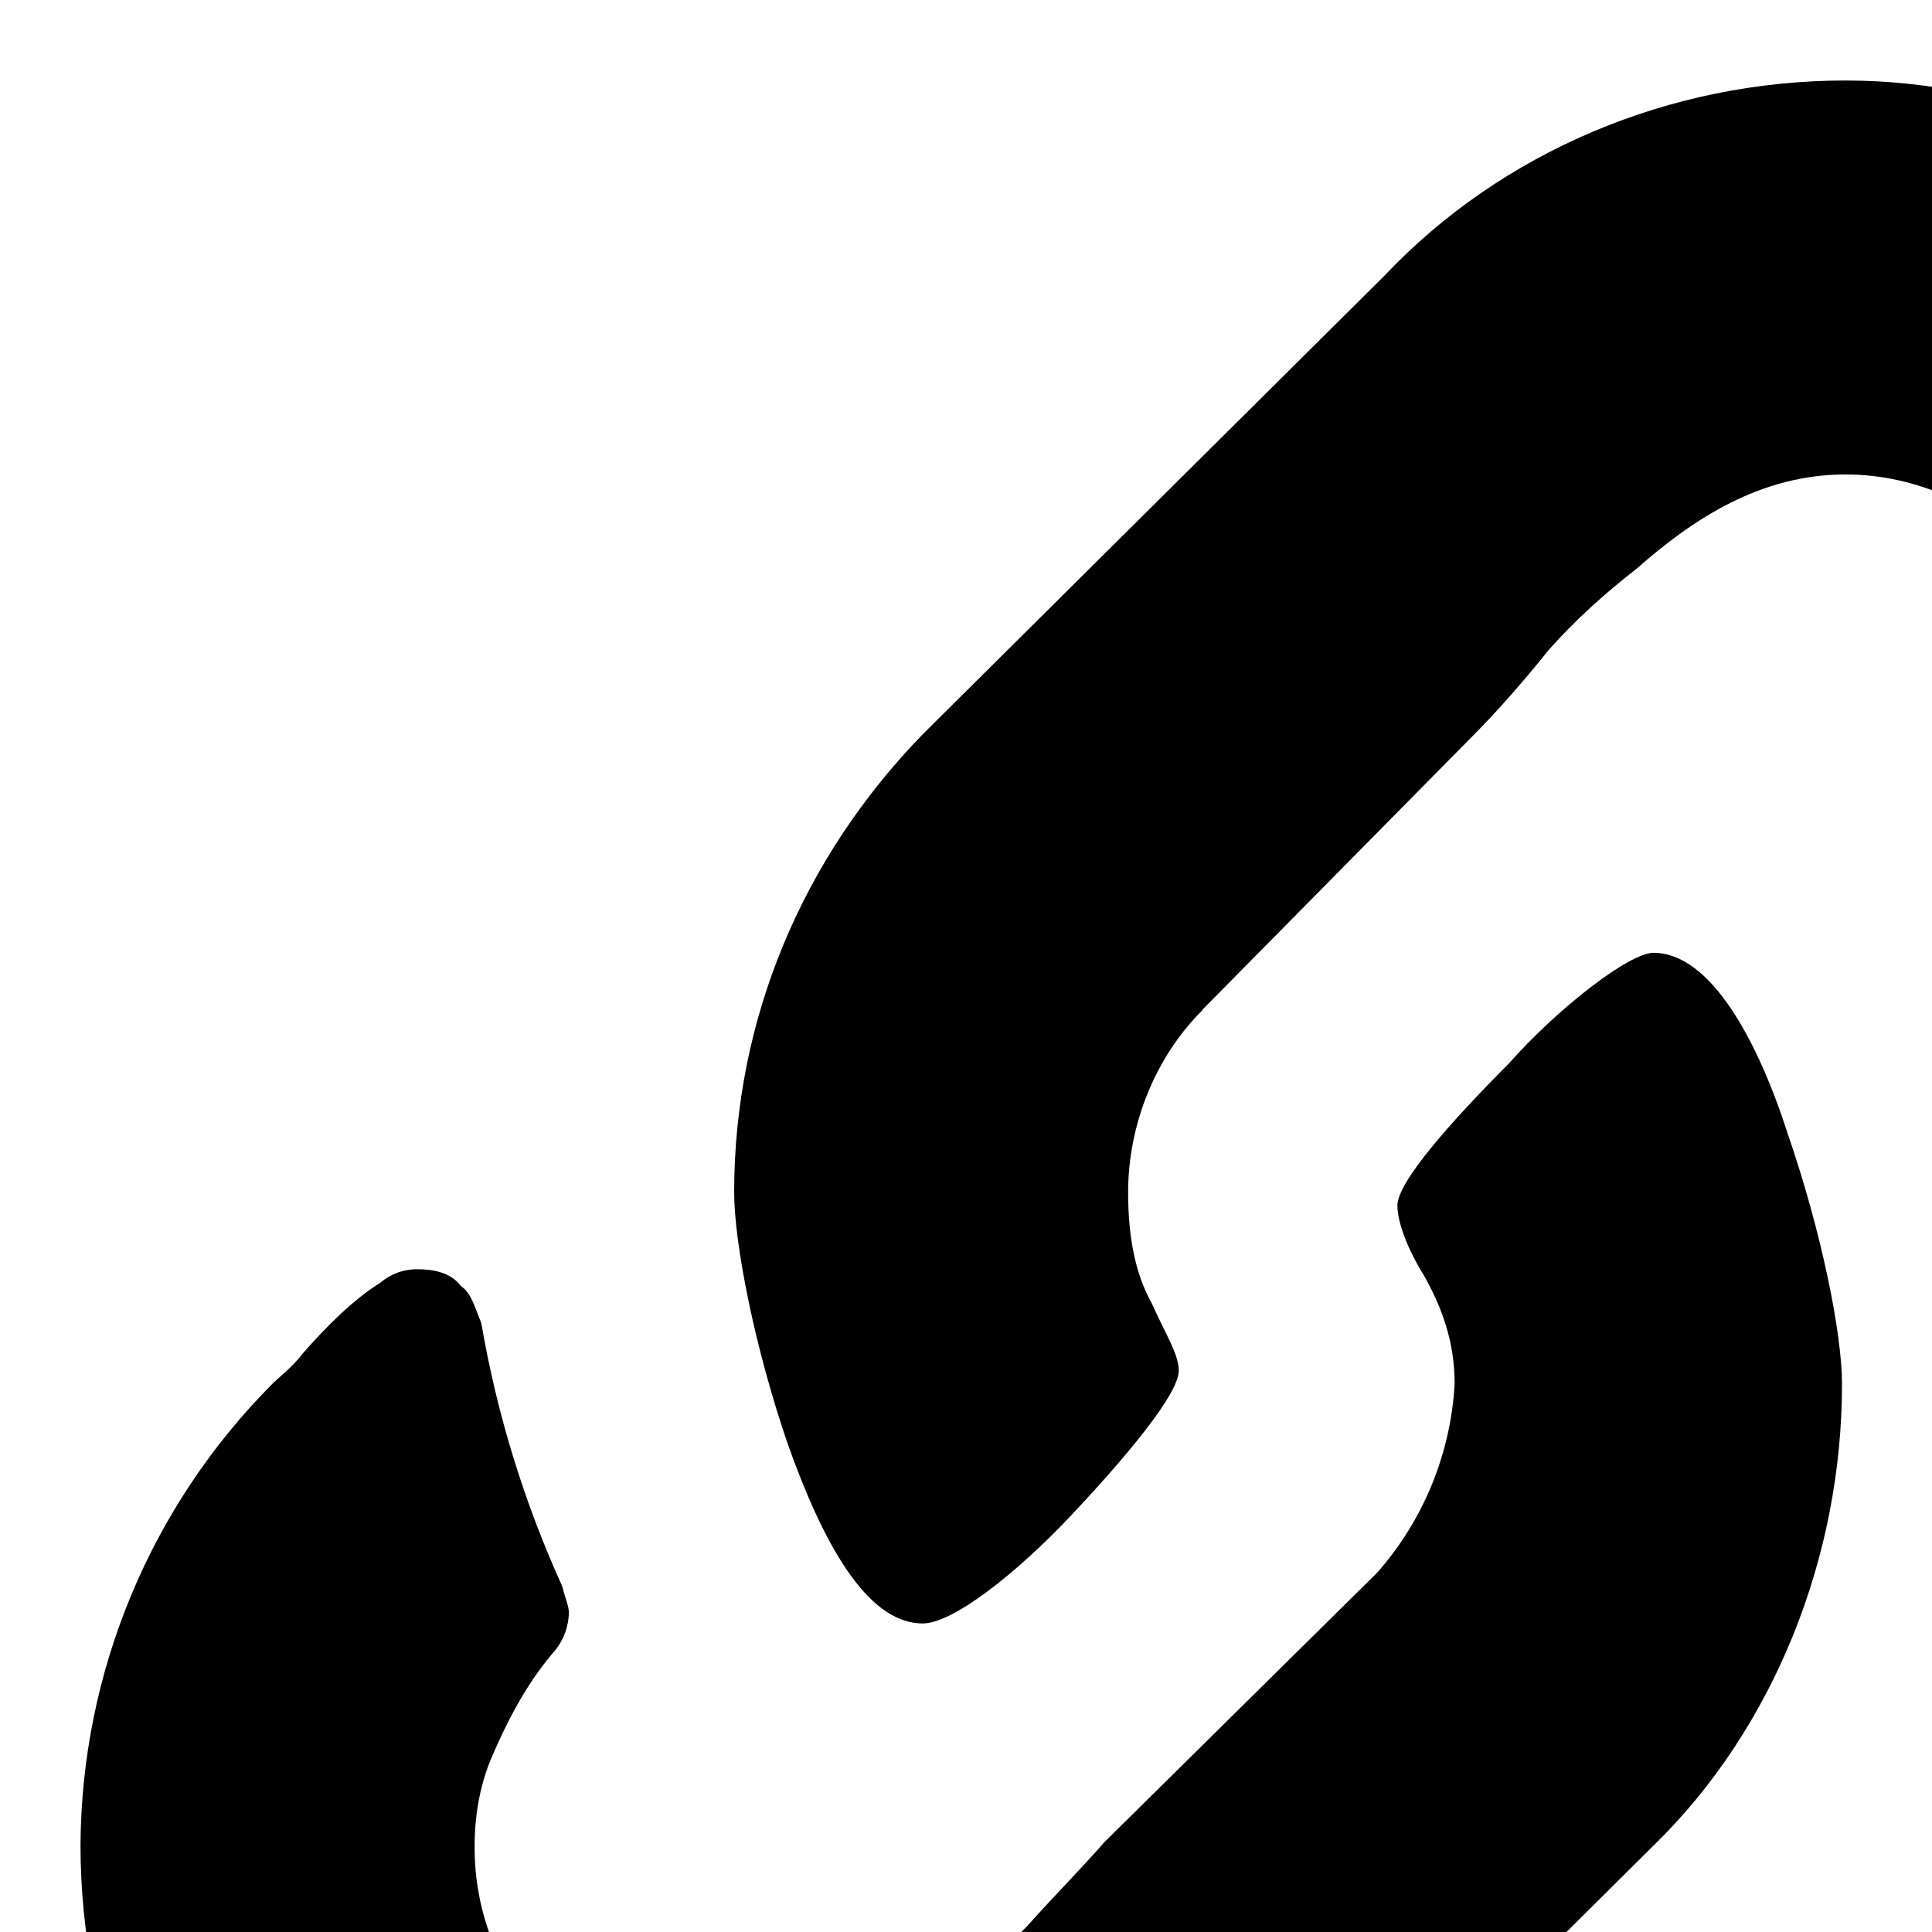
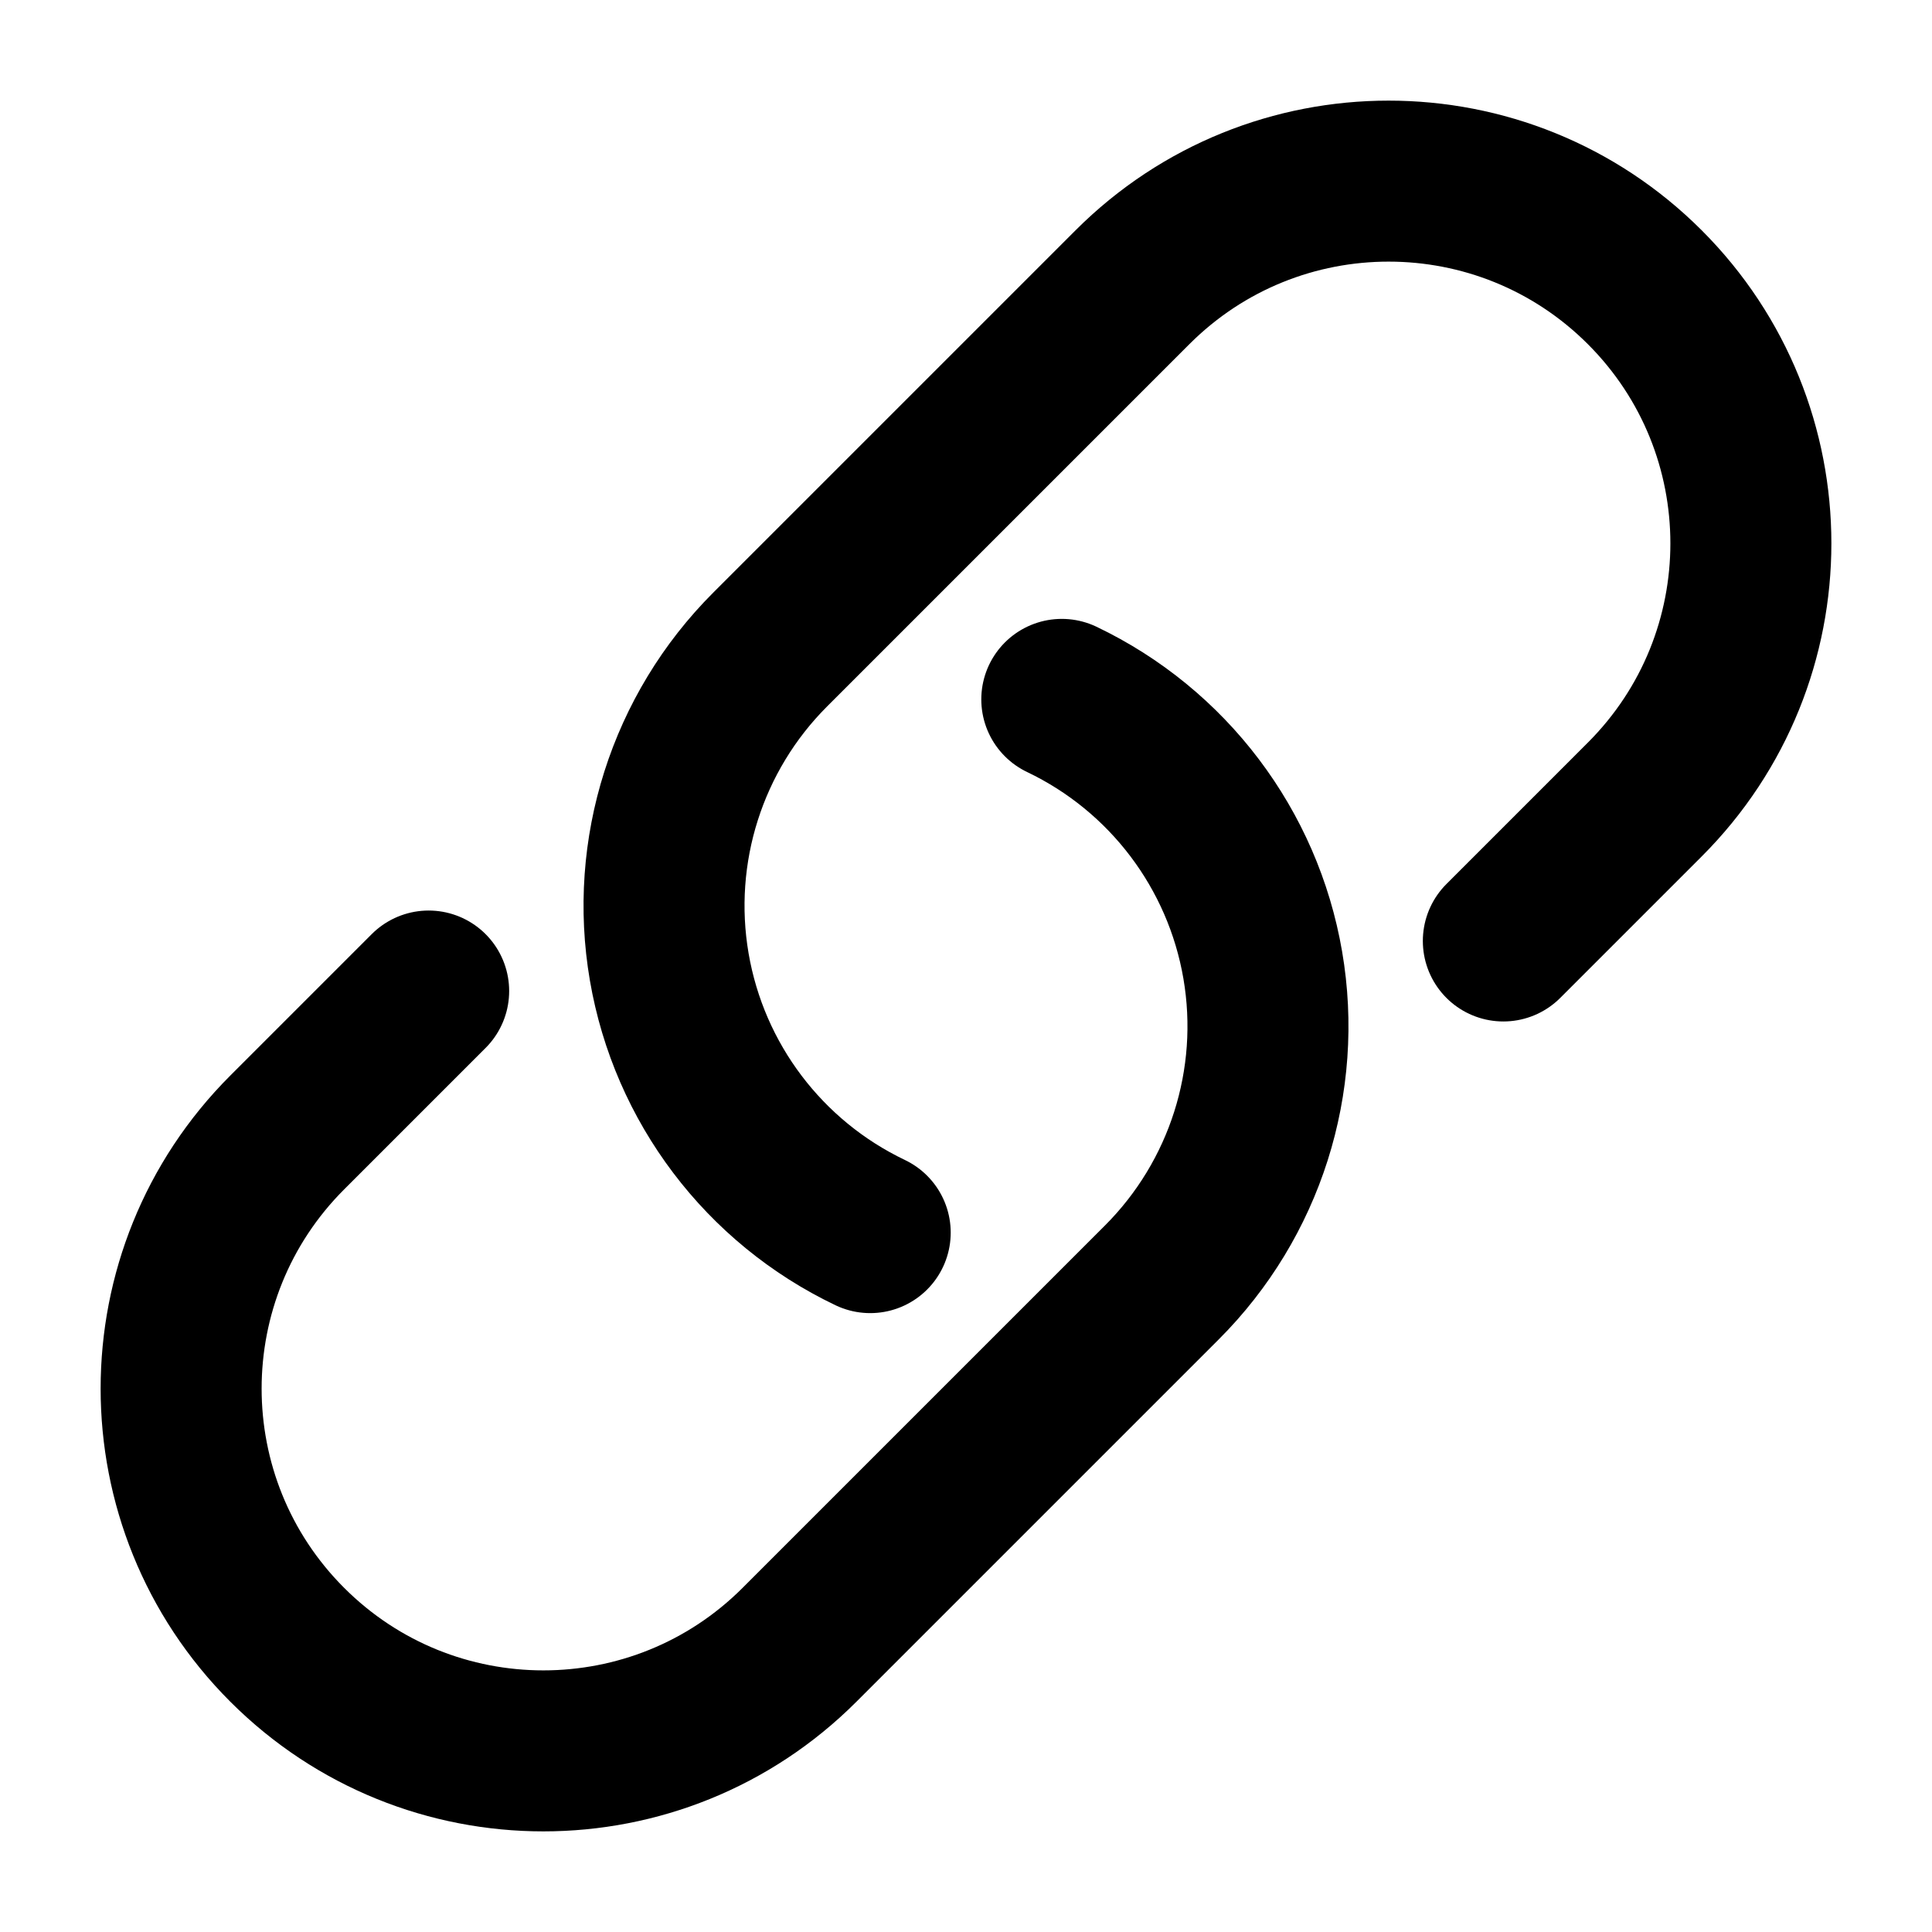
- <svg xmlns="http://www.w3.org/2000/svg" class="svg-icon" viewBox="0 0 24 24" fill="currentColor">
-   <path d="m14.932 12.548 3.347-3.39c.293-.293.628-.67.963-1.088.334-.377.71-.711 1.088-1.005.711-.628 1.548-1.171 2.595-1.171.92 0 1.715.419 2.301.962.586.544.921 1.34.921 2.261 0 .376-.041.796-.167 1.089-.224.47-.49.918-.796 1.339-.125.167-.251.335-.251.502 0 .126 0 .252.084.293.46 1.13.795 2.094 1.004 3.266.126.46.376.67.795.67a.801.801 0 0 0 .502-.168c.335-.21.628-.544.921-.879.168-.167.294-.335.377-.419A8.011 8.011 0 0 0 31 9.118a8.067 8.067 0 0 0-2.384-5.733C27.15 1.962 25.102 1 22.926 1c-2.175 0-4.268.879-5.731 2.428L11.464 9.12C9.958 10.668 9.12 12.677 9.12 14.81c0 .629.252 1.926.67 3.14.418 1.171.962 2.217 1.673 2.217.376 0 1.171-.628 1.84-1.339.67-.711 1.34-1.507 1.34-1.8 0-.209-.168-.46-.335-.837-.21-.376-.294-.837-.294-1.38 0-.838.335-1.675.921-2.261l-.004-.003Zm-.124 16.07 5.731-5.69c1.506-1.466 2.343-3.6 2.343-5.734 0-.628-.252-1.883-.67-3.098-.376-1.172-.962-2.26-1.673-2.26-.293 0-1.171.67-1.8 1.38-.71.712-1.38 1.466-1.38 1.759 0 .209.126.543.335.878.209.377.376.796.376 1.34a3.875 3.875 0 0 1-.962 2.343l-3.389 3.348c-.293.335-.627.67-.962 1.046l-1.046 1.046c-.71.67-1.59 1.13-2.636 1.13a3.148 3.148 0 0 1-2.945-1.959 3.154 3.154 0 0 1-.234-1.221c0-.42.084-.796.209-1.089.251-.587.502-1.005.795-1.34a.776.776 0 0 0 .167-.46c0-.084-.041-.167-.084-.335a13.353 13.353 0 0 1-1.004-3.265c-.085-.209-.126-.376-.252-.46-.126-.168-.335-.21-.543-.21a.696.696 0 0 0-.46.168c-.336.209-.67.544-.964.879-.125.167-.293.293-.376.376A8.184 8.184 0 0 0 1 22.923c0 2.218.878 4.27 2.384 5.733A7.998 7.998 0 0 0 9.074 31c2.175 0 4.268-.837 5.731-2.385l.003.004Z" />
+ <svg xmlns="http://www.w3.org/2000/svg" fill="none" viewBox="0 0 24 24" stroke-width="2" stroke="currentColor" class="svg-icon">
+   <path stroke-linecap="round" stroke-linejoin="round" d="M13.19 8.688a4.5 4.5 0 0 1 1.242 7.244l-4.5 4.5a4.5 4.5 0 0 1-6.364-6.364l1.757-1.757m13.35-.622 1.757-1.757a4.5 4.5 0 0 0-6.364-6.364l-4.5 4.5a4.5 4.5 0 0 0 1.242 7.244" />
</svg>
